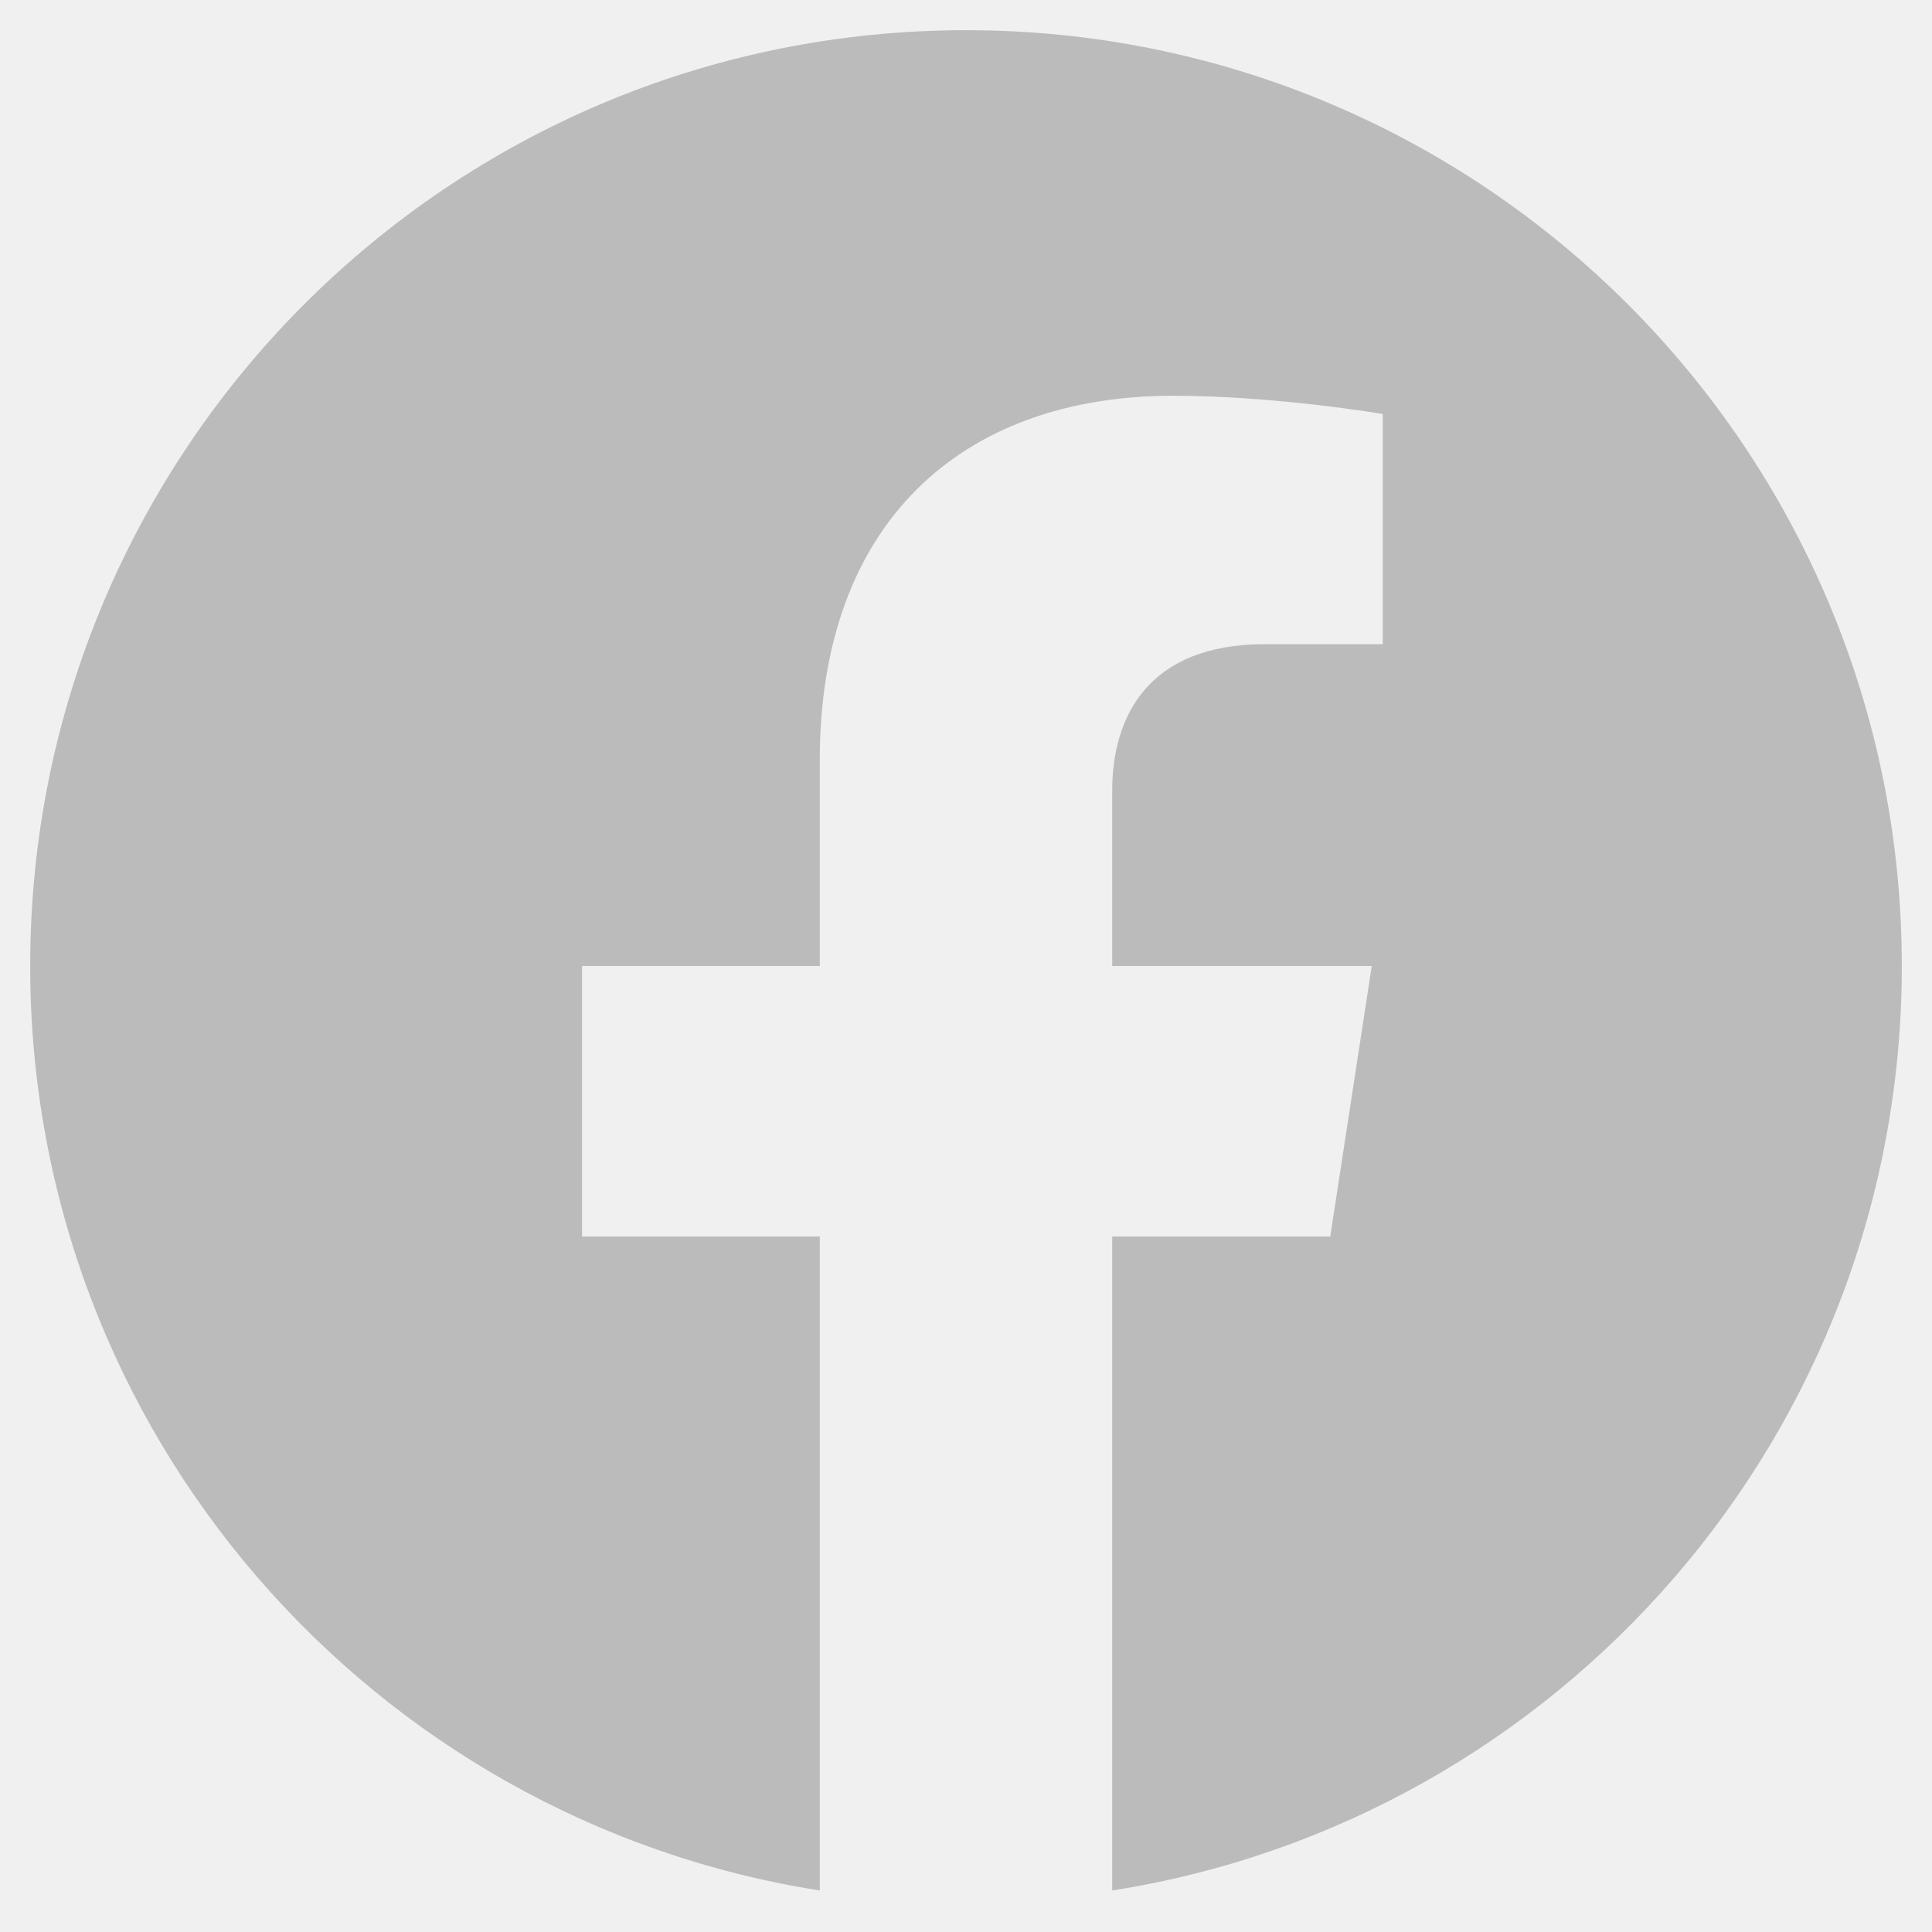
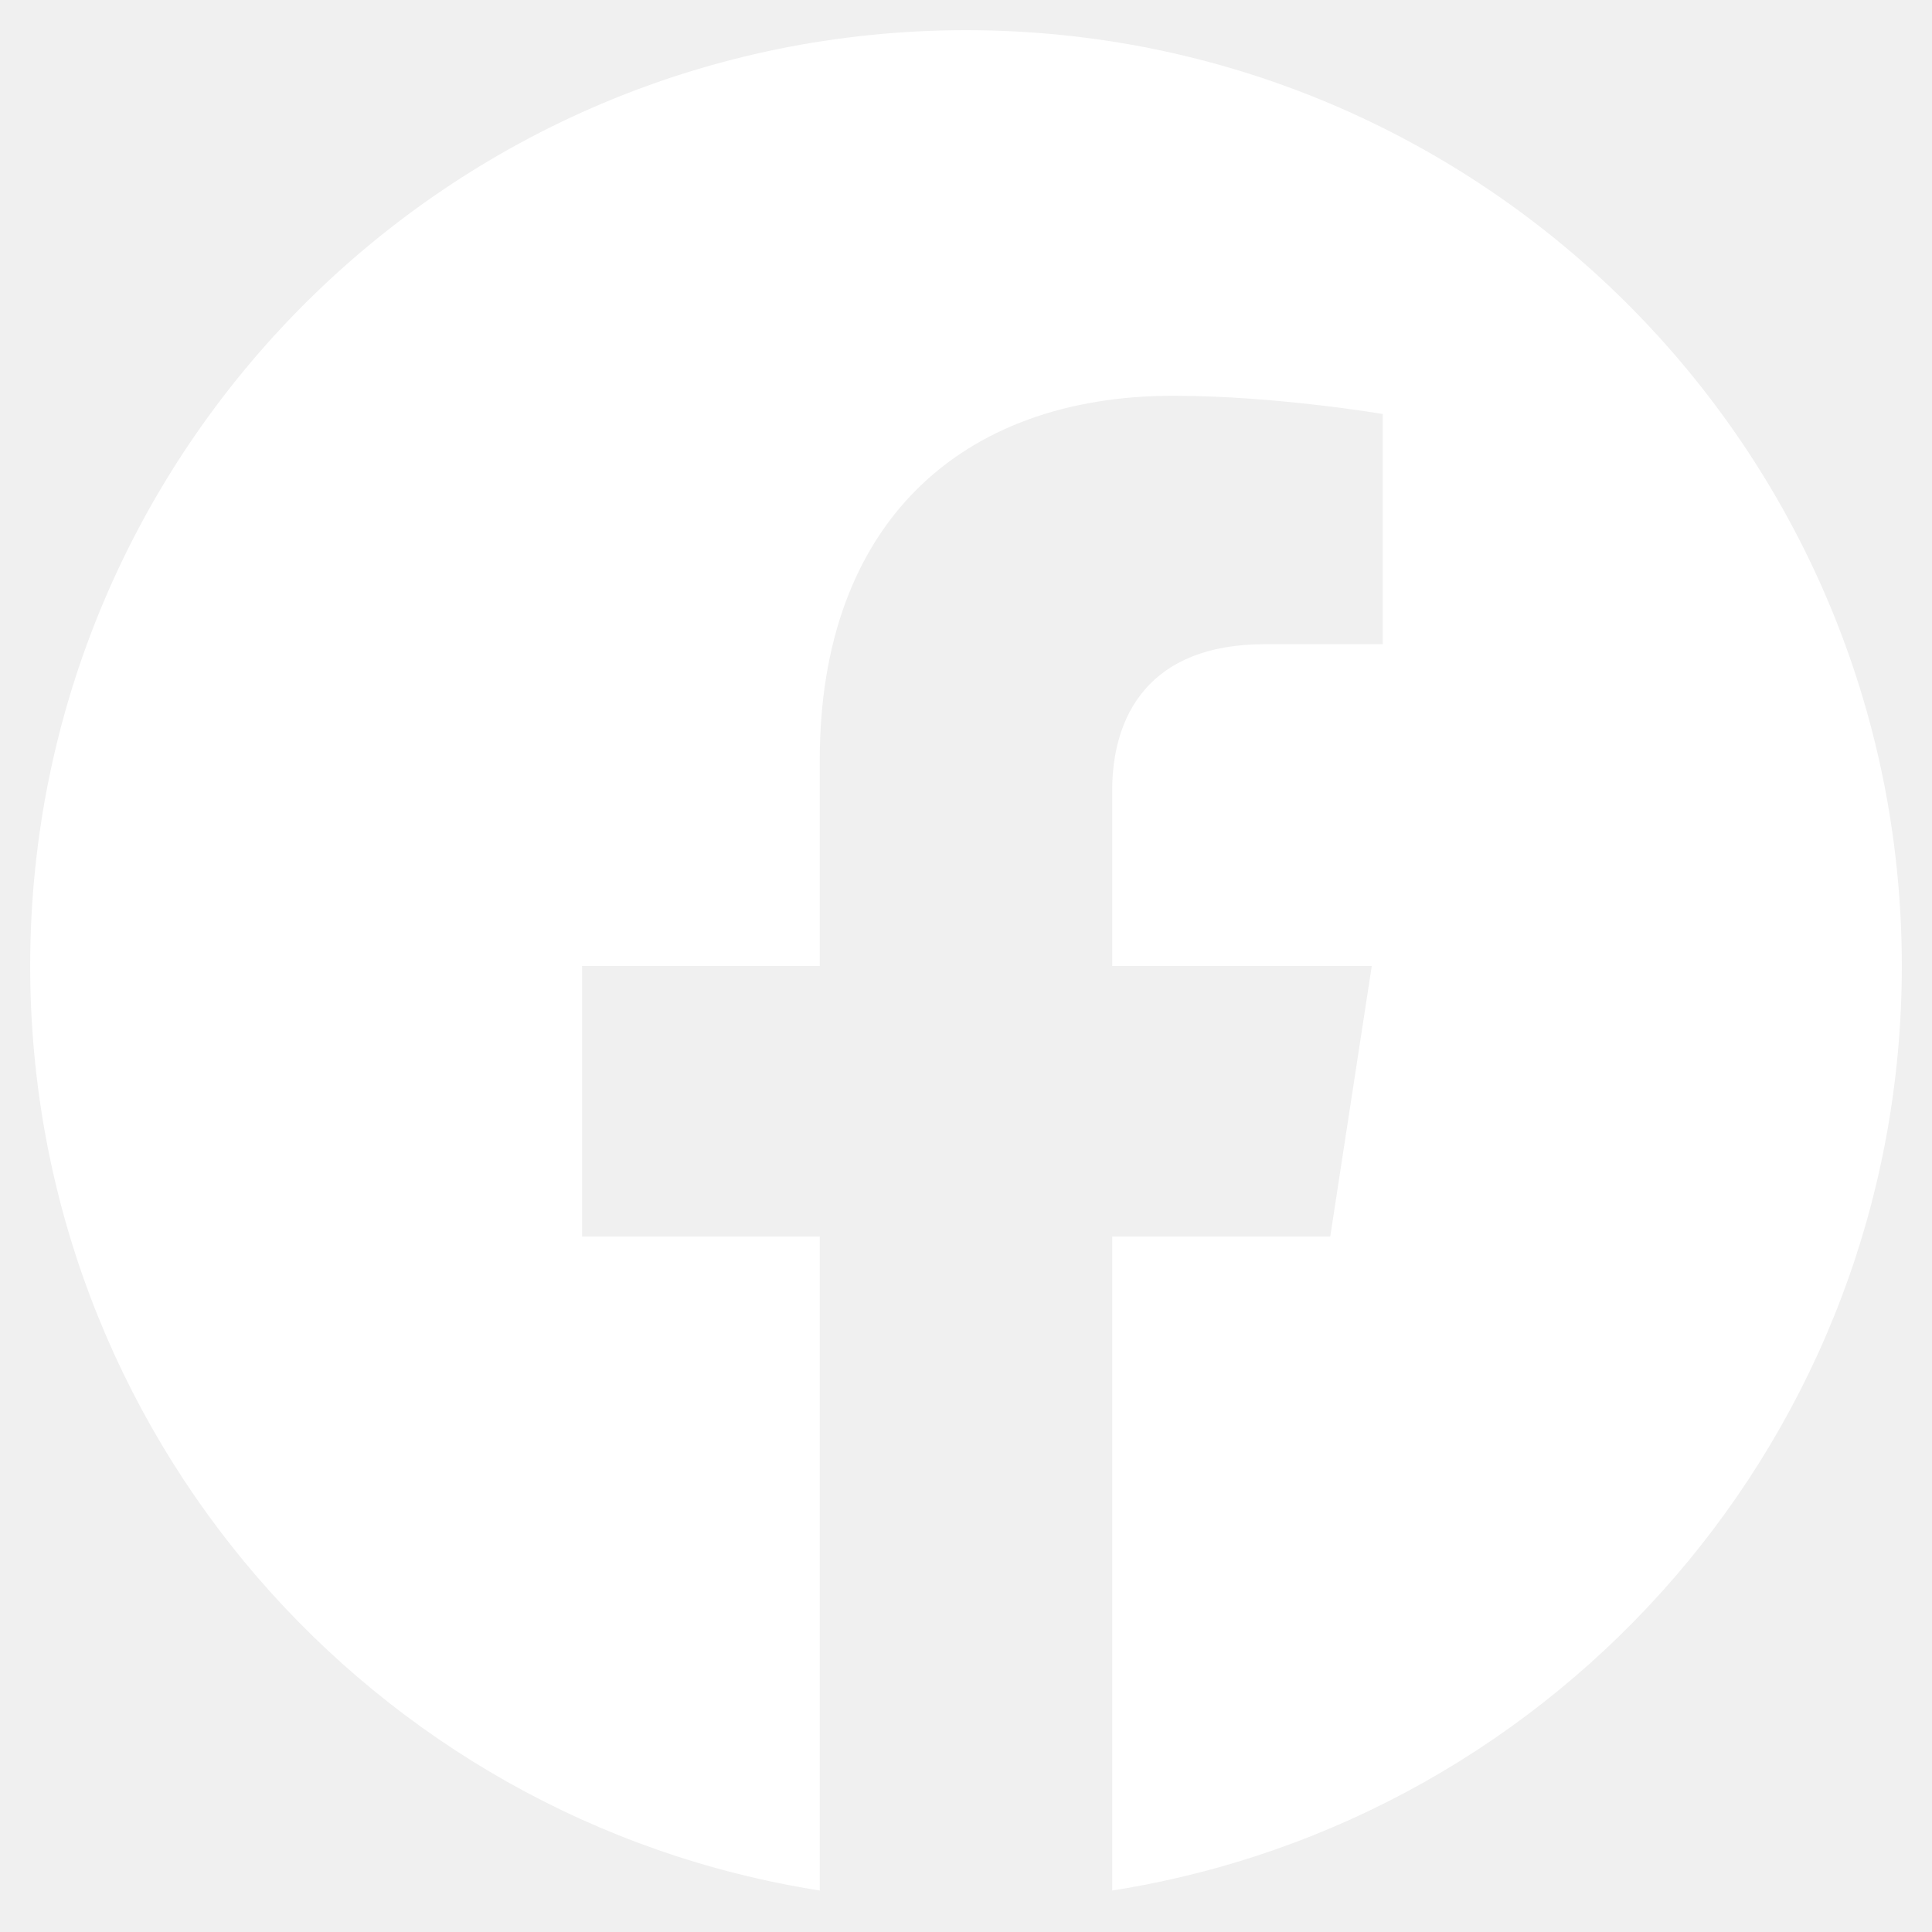
<svg xmlns="http://www.w3.org/2000/svg" id="facebook-circle" viewBox="0 0 512 512">
-   <path d="M504 256C504 119 393 8 256 8S8 119 8 256c0 123.78 90.69 226.38 209.25 245V327.69h-63V256h63v-54.64c0-62.15 37-96.48 93.67-96.48 27.14 0 55.52 4.84 55.52 4.84v61h-31.28c-30.8 0-40.41 19.12-40.41 38.73V256h68.78l-11 71.69h-57.78V501C413.31 482.38 504 379.78 504 256z" style="fill: rgb(187, 187, 187);" />
+   <path d="M504 256C504 119 393 8 256 8S8 119 8 256c0 123.78 90.69 226.38 209.25 245V327.69h-63V256h63v-54.64c0-62.15 37-96.48 93.67-96.48 27.14 0 55.52 4.84 55.52 4.84v61h-31.28c-30.8 0-40.41 19.12-40.41 38.73V256h68.78l-11 71.69h-57.78V501C413.31 482.38 504 379.78 504 256z" style="fill: #fff;" />
</svg>
